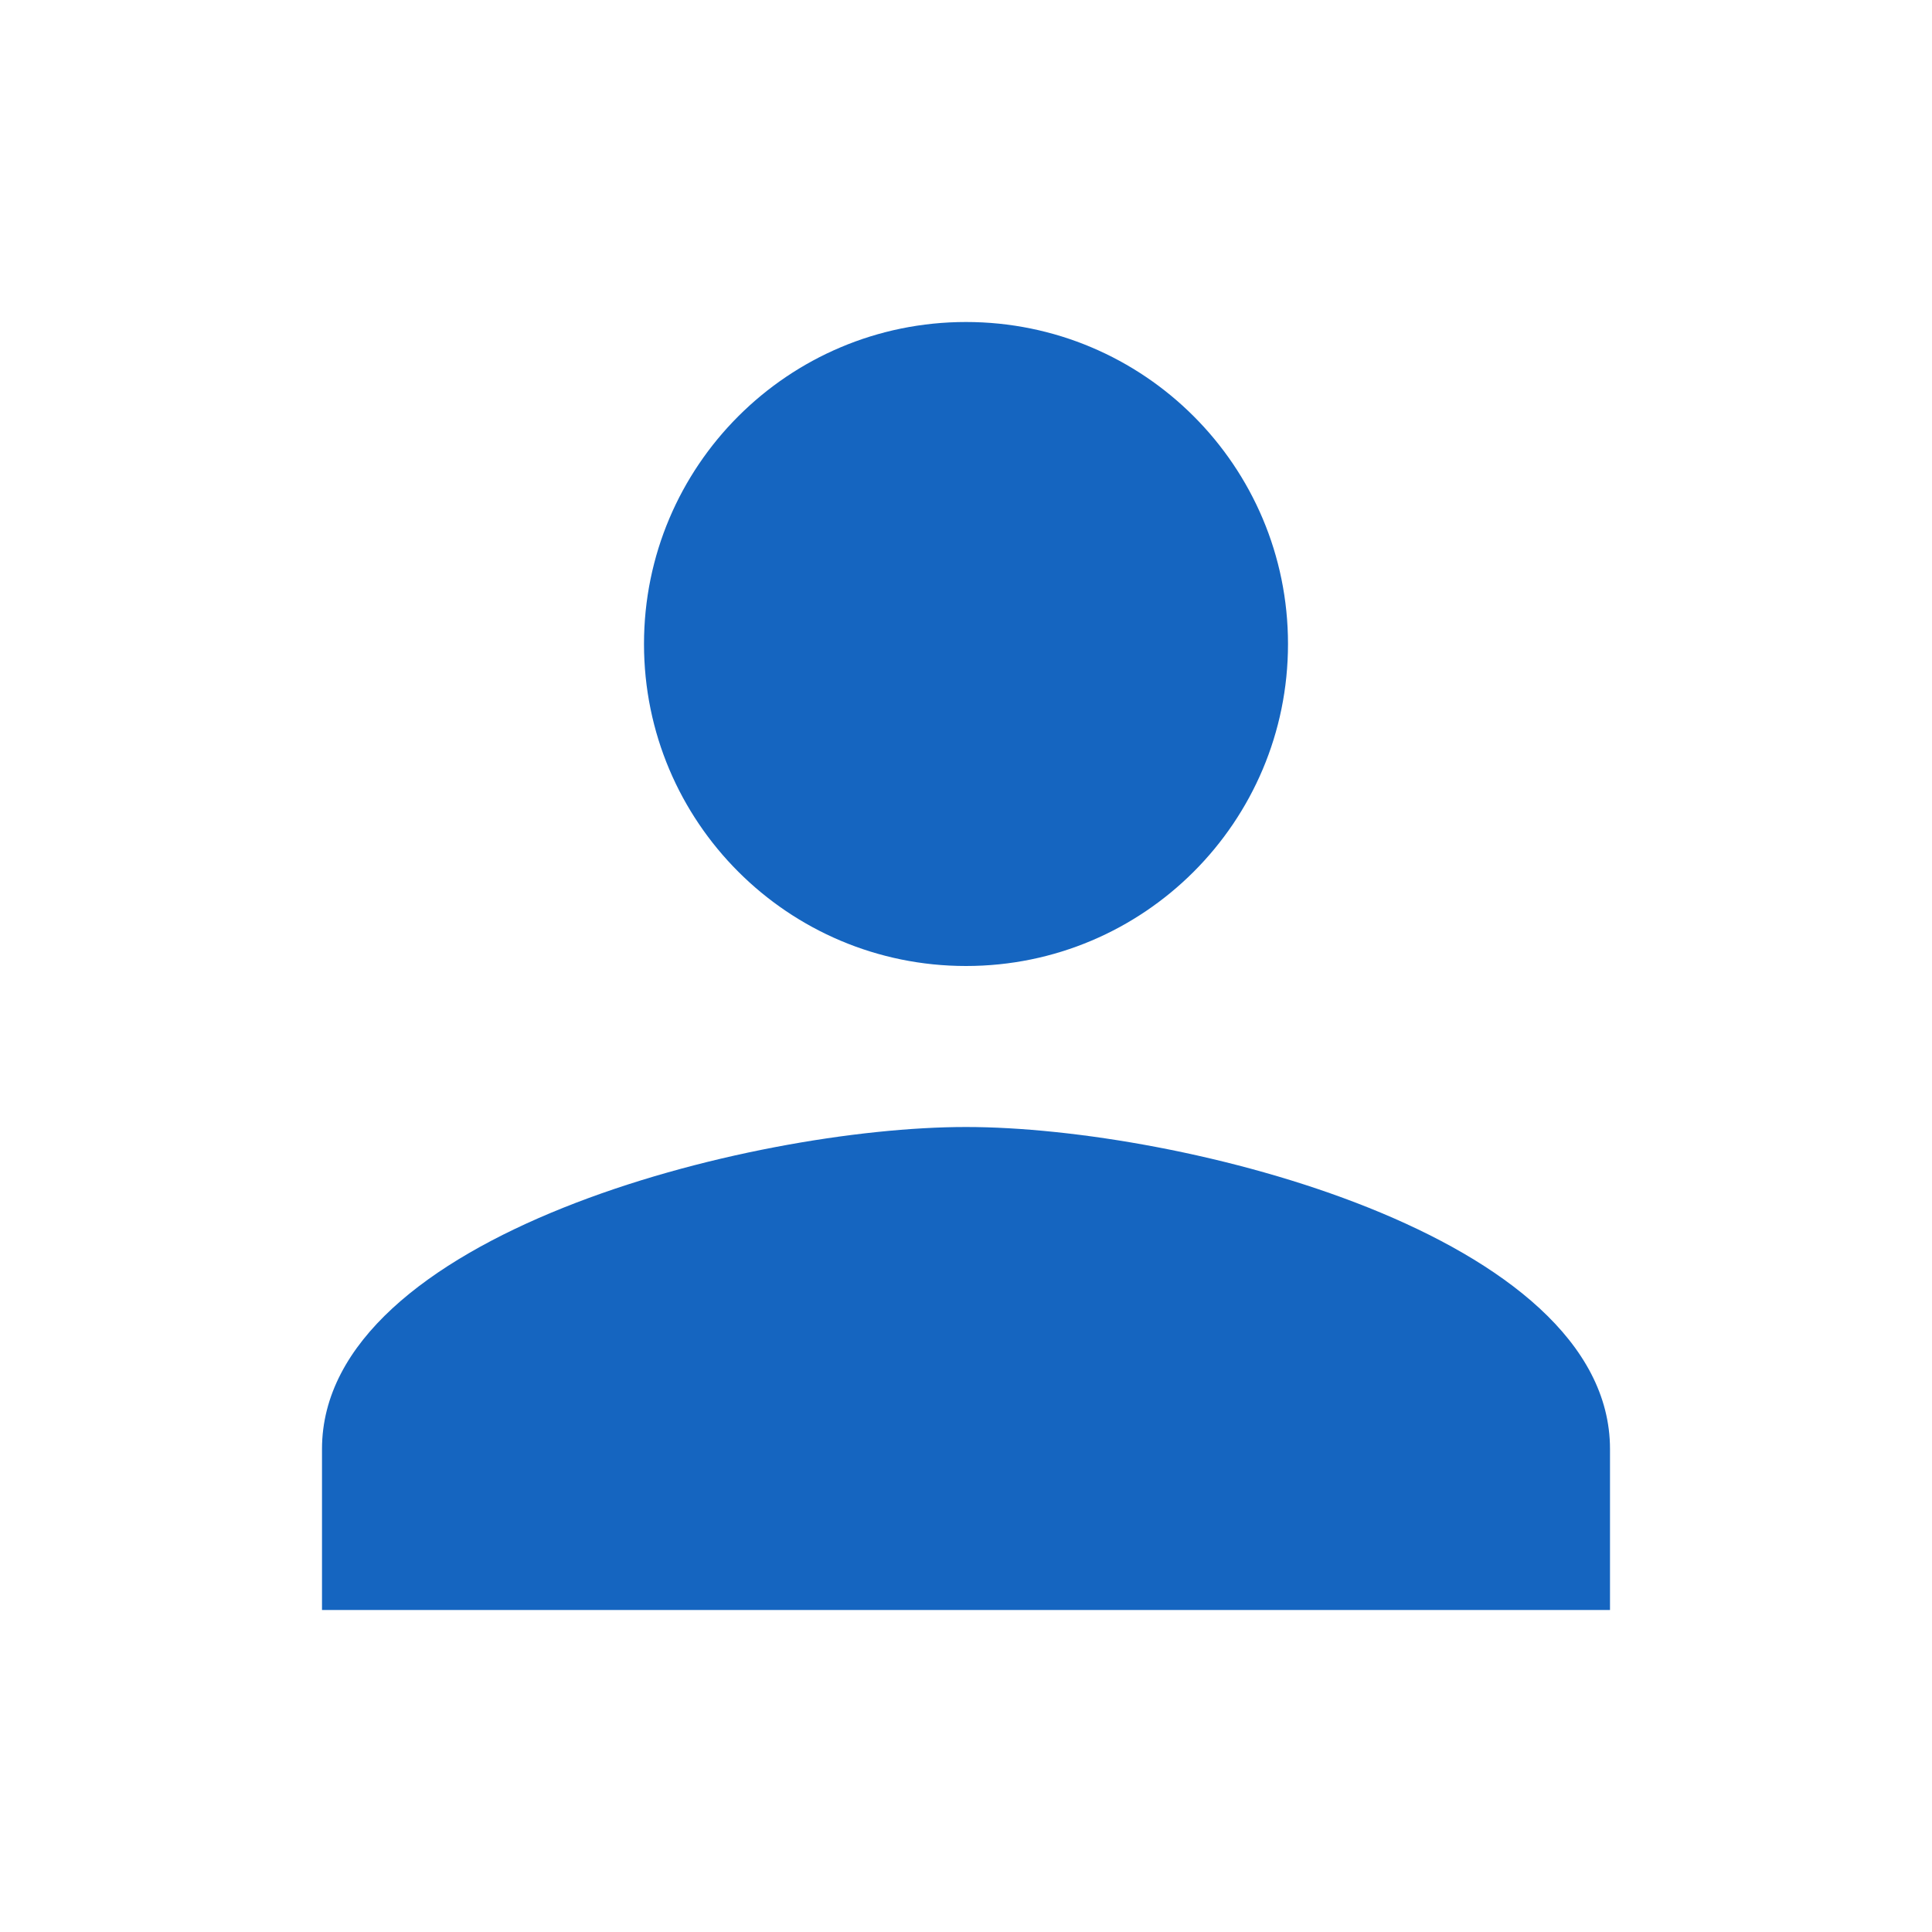
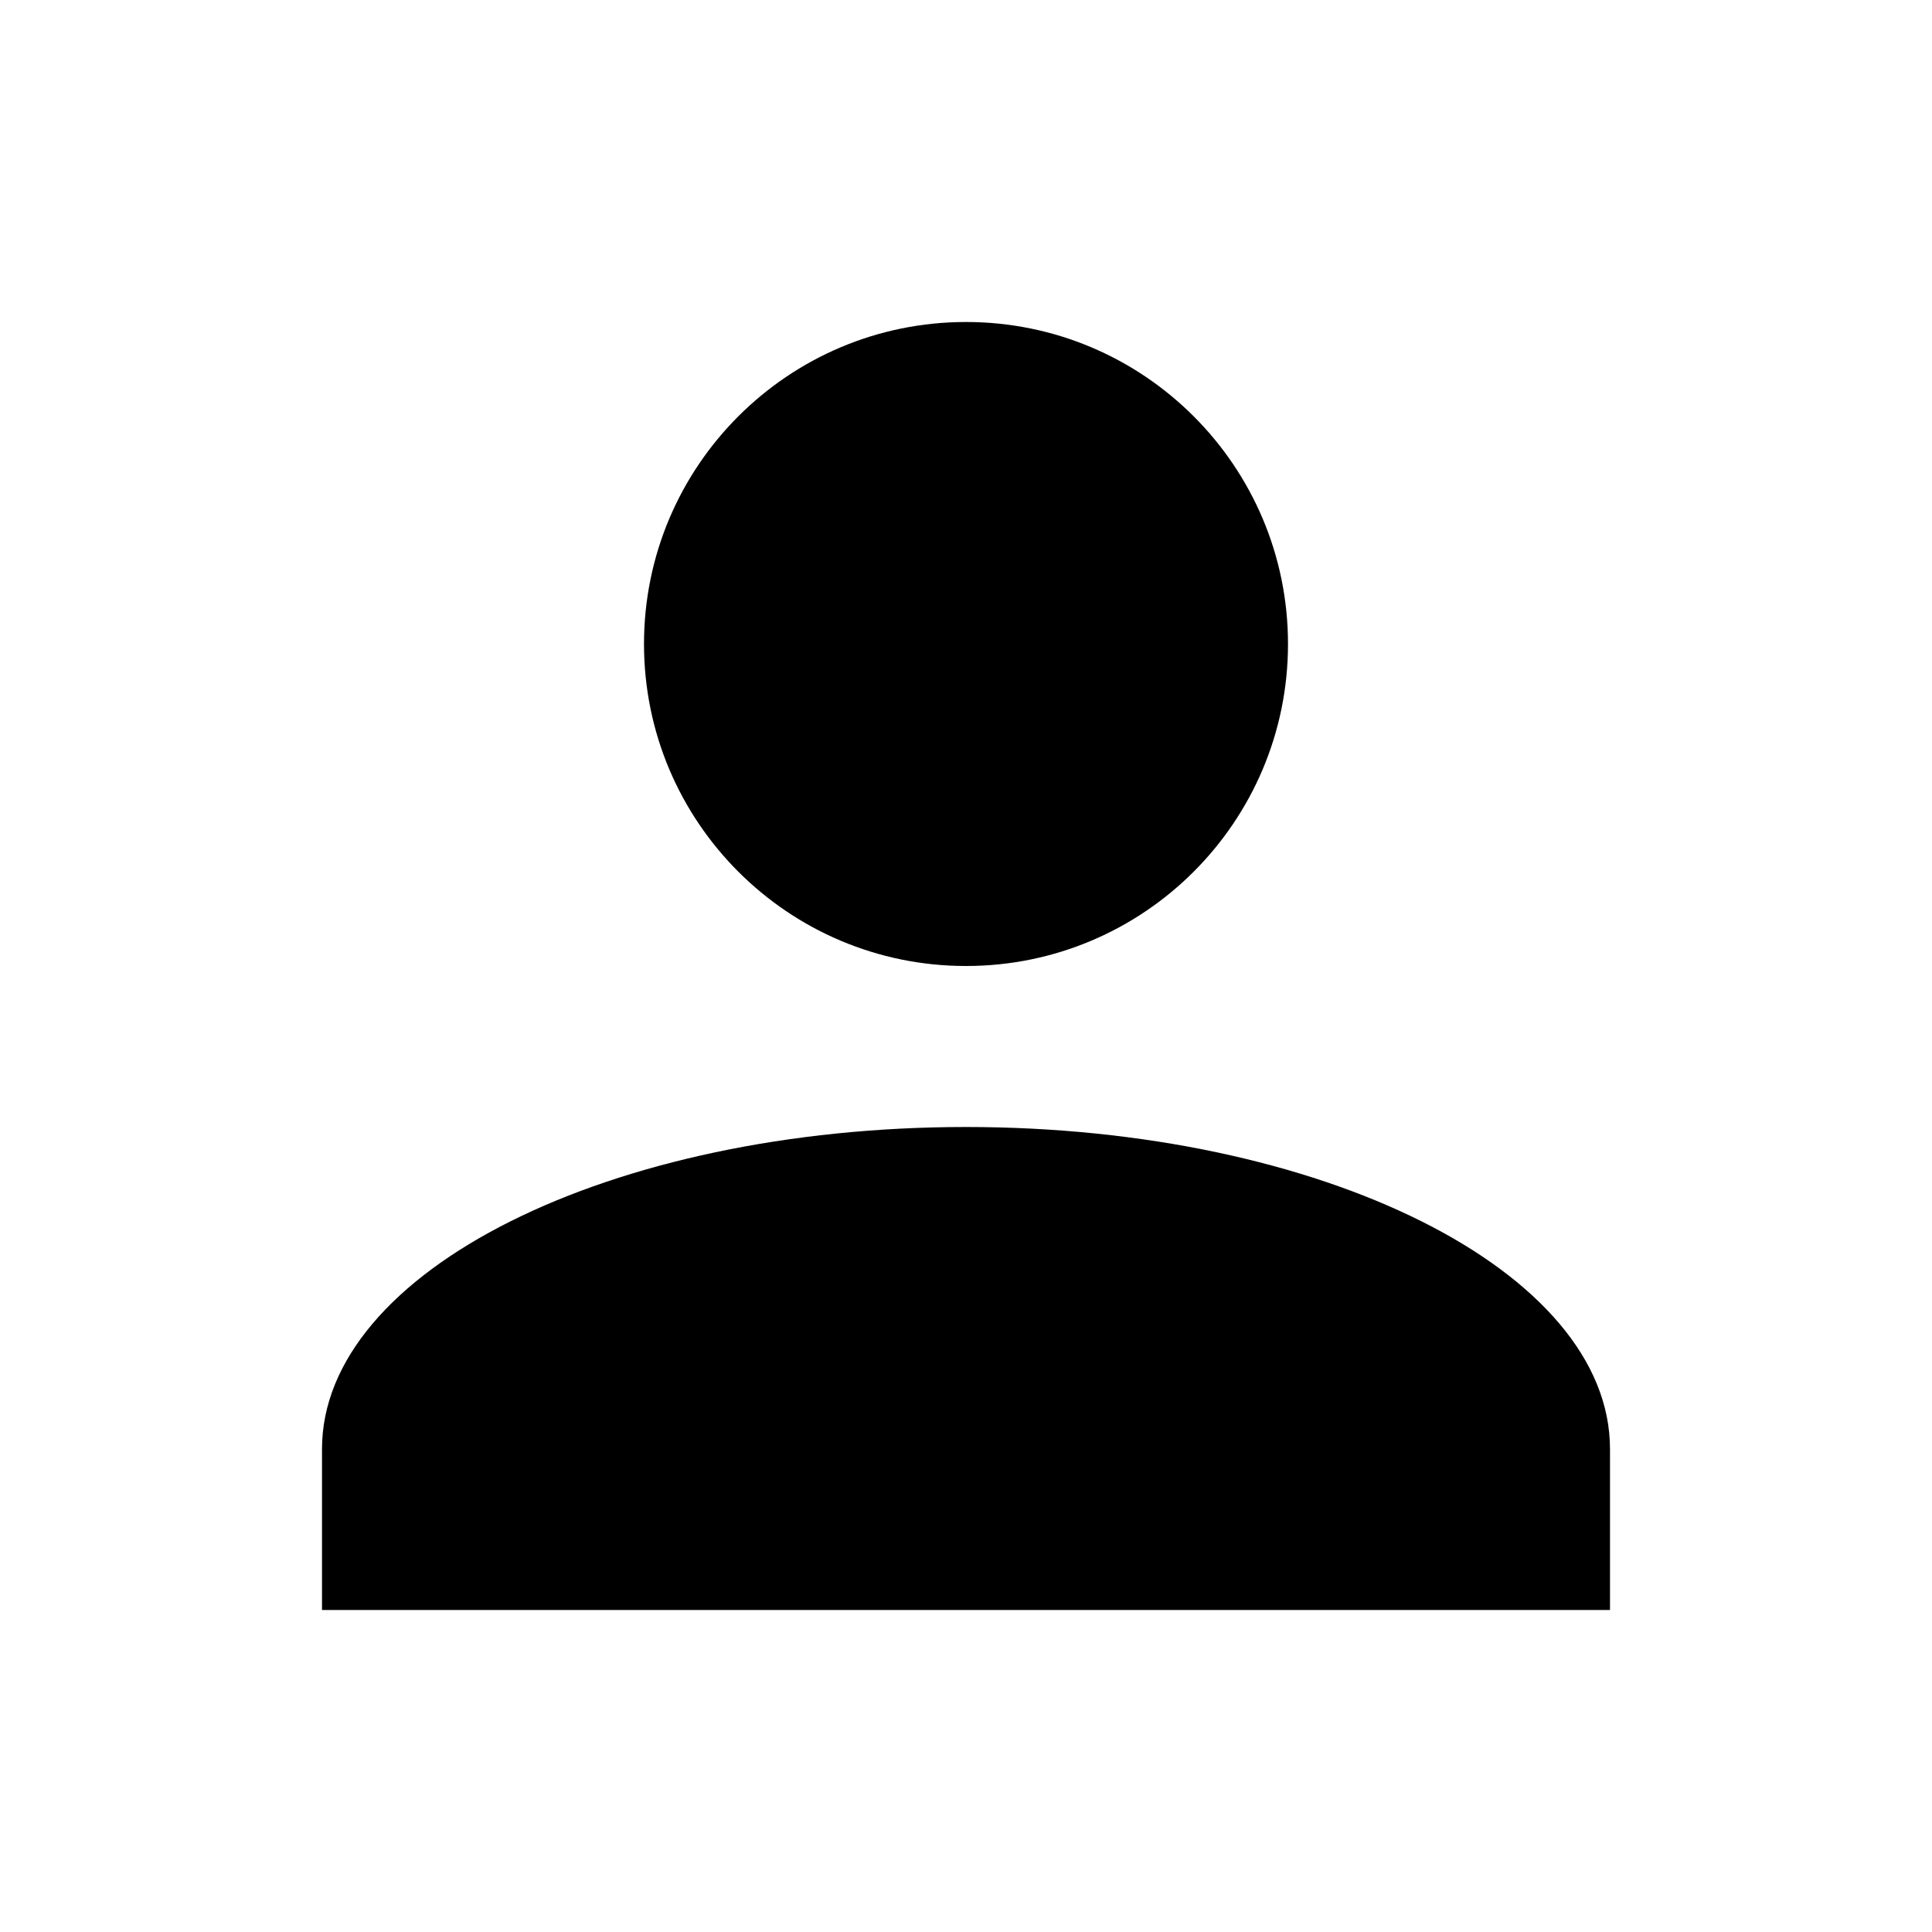
- <svg xmlns="http://www.w3.org/2000/svg" viewBox="0 0 24 24" width="24" height="24">
-   <path d="M12 12c2.21 0 4-1.79 4-4s-1.79-4-4-4-4 1.79-4 4 1.79 4 4 4zm0 2c-2.67 0-8 1.34-8 4v2h16v-2c0-2.66-5.33-4-8-4z" fill="#1565C0" />
+ <svg xmlns="http://www.w3.org/2000/svg" width="24" height="24" viewBox="0 0 24 24">
+   <path fill="currentColor" d="M12 4a4 4 0 0 1 4 4a4 4 0 0 1-4 4a4 4 0 0 1-4-4a4 4 0 0 1 4-4m0 10c4.42 0 8 1.79 8 4v2H4v-2c0-2.21 3.58-4 8-4" />
</svg>
